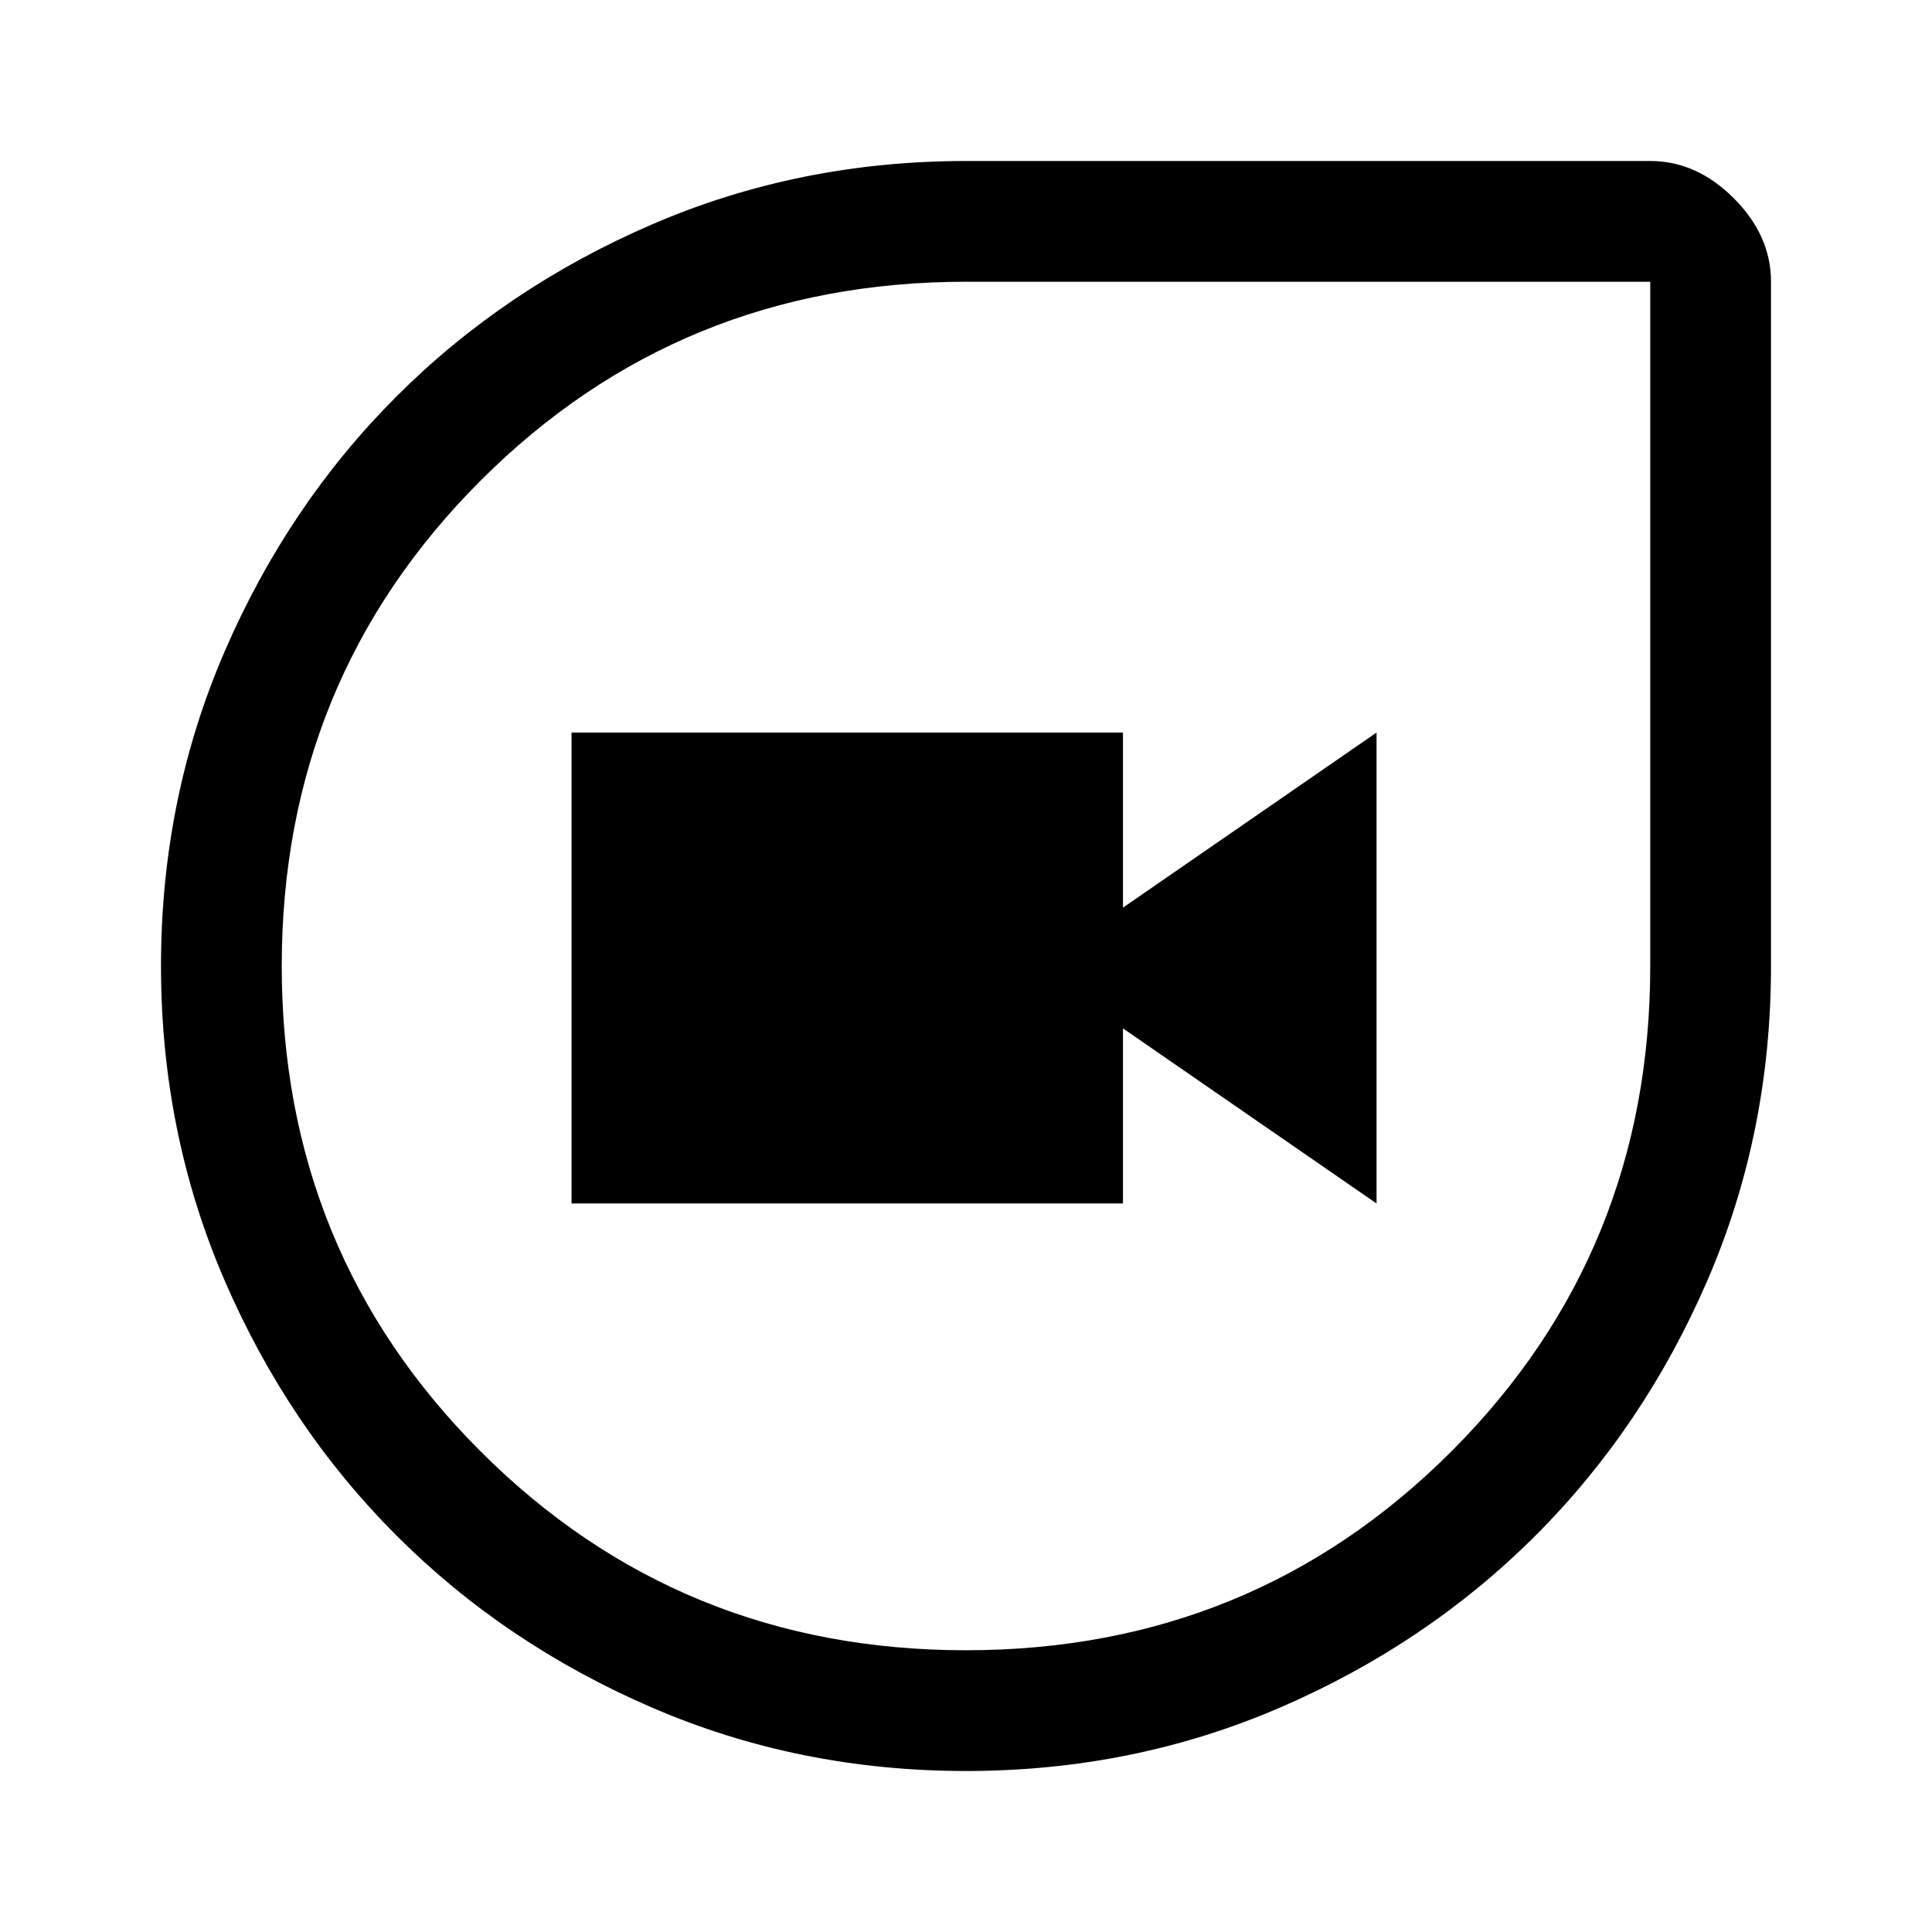
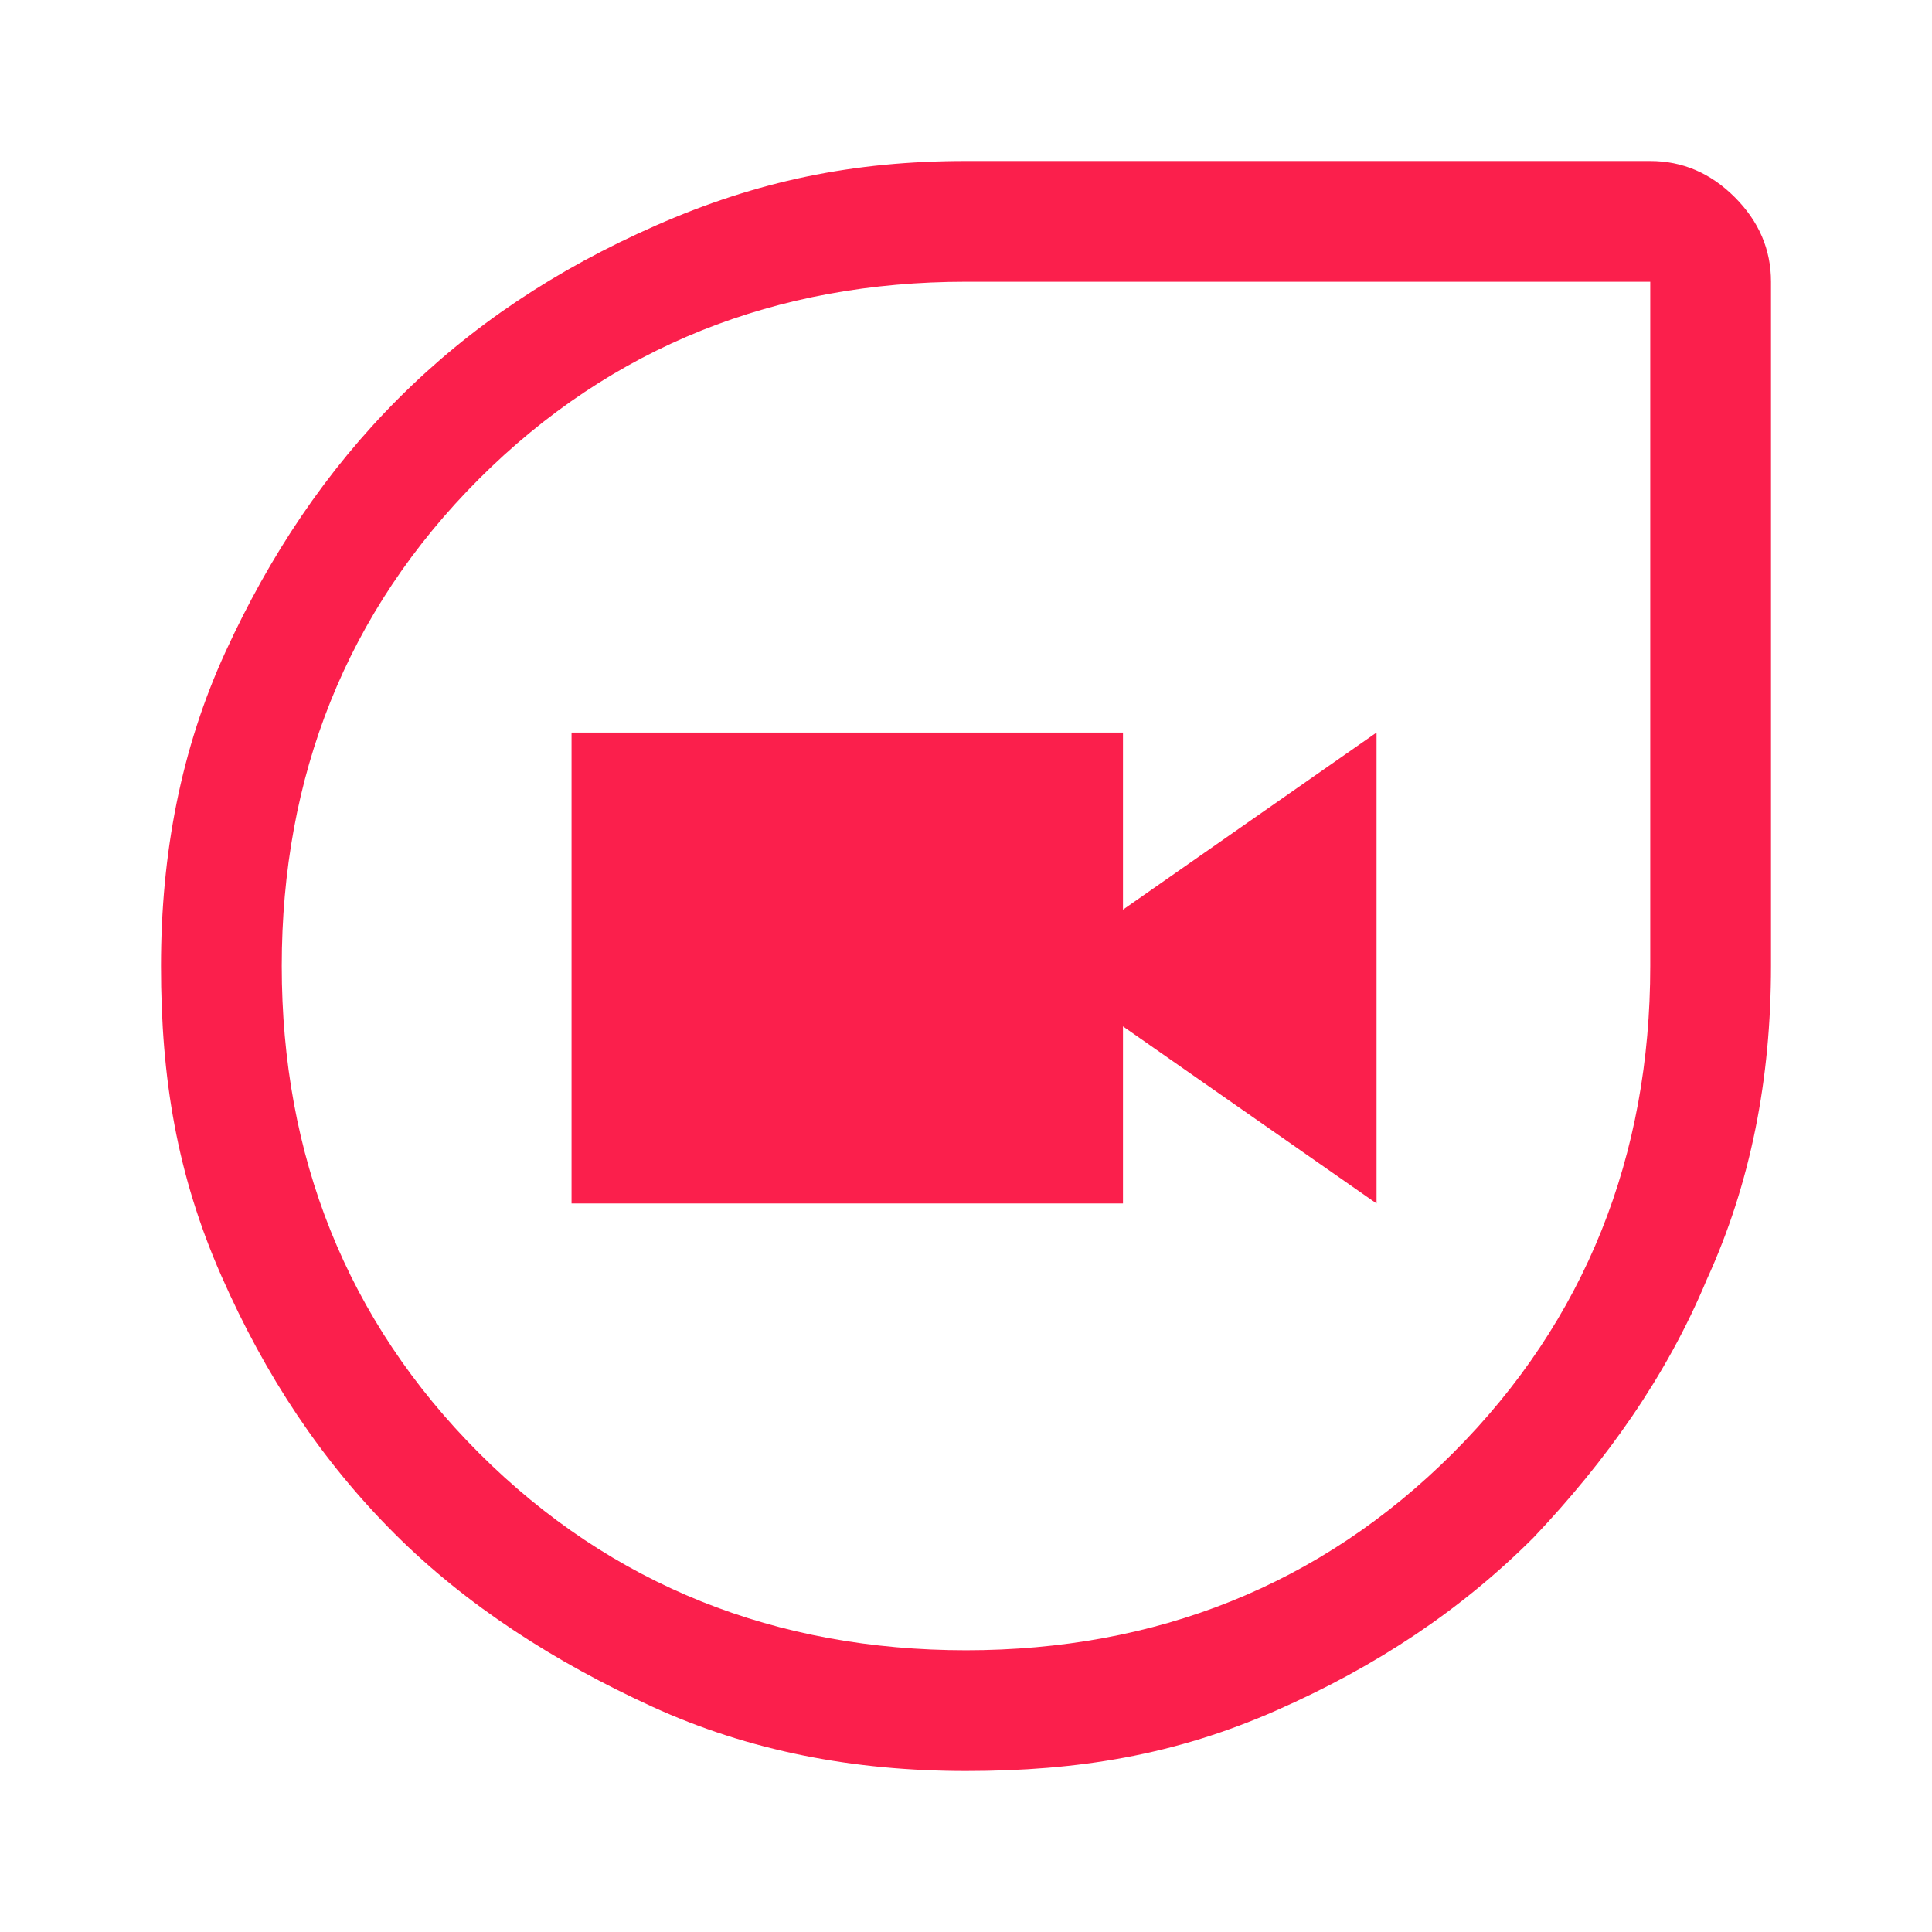
- <svg xmlns="http://www.w3.org/2000/svg" height="48" viewBox="0 -960 960 960" width="48">
-   <path d="M480-80q-83 0-156-31.5T197-197q-54-54-85.5-127T80-480q0-83 31.5-156T197-763q54-54 127-85.5T480-880h340q23 0 41.5 18.5T880-820v340q0 83-31.5 156T763-197q-54 54-127 85.5T480-80Zm0-60q142.375 0 241.188-98.812Q820-337.625 820-480v-340H480q-142.375 0-241.188 98.812Q140-622.375 140-480t98.812 241.188Q337.625-140 480-140ZM284-362h274v-87l126 87v-234l-126 87v-87H284v234Zm196-118Z" />
+ <svg xmlns="http://www.w3.org/2000/svg" version="1.1" id="Layer_1" x="0px" y="0px" viewBox="0 0 48 48" style="enable-background:new 0 0 48 48;" xml:space="preserve">
+   <style type="text/css">
+ 	.st0{fill:#FB1F4C;}
+ </style>
+   <path class="st0" d="M24,44c-2.8,0-5.4-0.5-7.8-1.6s-4.6-2.5-6.4-4.3c-1.8-1.8-3.2-3.9-4.3-6.4S4,26.8,4,24s0.5-5.4,1.6-7.8  s2.5-4.5,4.3-6.3s3.9-3.2,6.4-4.3S21.2,4,24,4h17c0.8,0,1.5,0.3,2.1,0.9S44,6.2,44,7v17c0,2.8-0.5,5.4-1.6,7.8  c-1,2.4-2.5,4.5-4.3,6.4c-1.8,1.8-3.9,3.2-6.4,4.3S26.8,44,24,44z M24,41c4.7,0,8.8-1.6,12.1-4.9C39.4,32.8,41,28.7,41,24V7H24  c-4.7,0-8.8,1.6-12.1,4.9C8.6,15.2,7,19.3,7,24s1.6,8.8,4.9,12.1C15.2,39.4,19.3,41,24,41z M14.2,29.9h13.7v-4.4l6.3,4.4V18.2  l-6.3,4.4v-4.4H14.2V29.9z" />
</svg>
